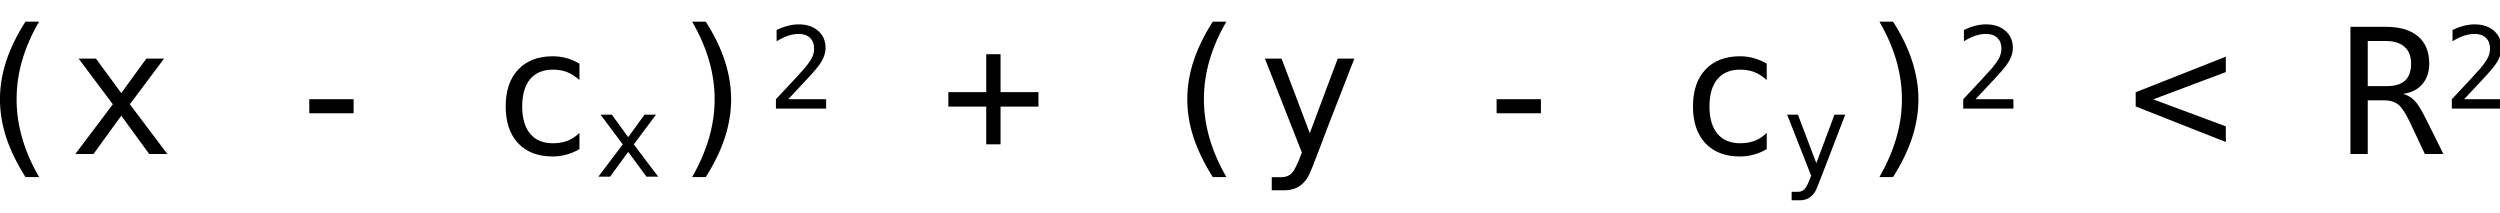
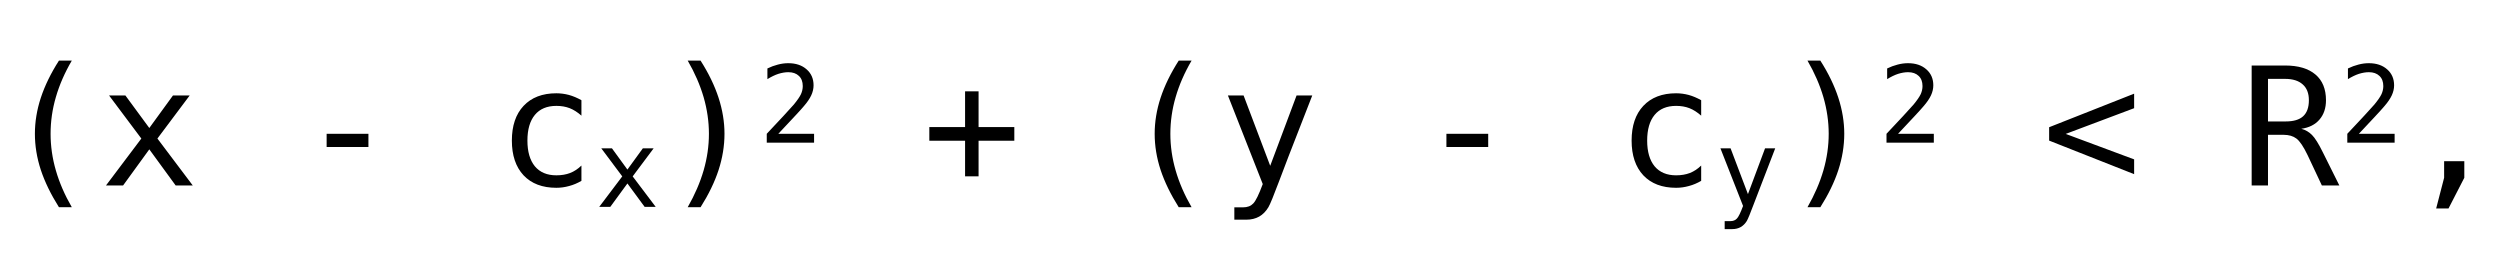
- <svg xmlns="http://www.w3.org/2000/svg" id="svg4569" height="24.353" width="286.5" version="1.1">
-   <g id="layer1" transform="translate(-163.4459,-256.8565)">
-     <text id="text4587" style="letter-spacing:0px;word-spacing:0px;" font-weight="normal" xml:space="preserve" font-size="20px" font-stretch="normal" line-height="125%" font-variant="normal" y="274.505" x="159.286" font-family="Monospace" font-style="normal" fill="#000000">
-       <tspan id="tspan4589" x="159.286" y="274.505">(x - c<tspan id="tspan4595" style="baseline-shift:sub;" font-size="65.001%">x</tspan>)<tspan id="tspan4597" style="baseline-shift:super;" font-size="65.001%">2</tspan> + (y - c<tspan id="tspan4599" style="baseline-shift:sub;" font-size="65.001%">y</tspan>)<tspan id="tspan4601" style="baseline-shift:super;" font-size="65.001%">2</tspan> &lt; R<tspan id="tspan4603" style="baseline-shift:super;" font-size="65.001%">2</tspan>
-       </tspan>
+ <svg xmlns="http://www.w3.org/2000/svg" id="svg4569" height="33.677" width="303.78" version="1.1">
+   <g id="layer1" transform="translate(-154.6305,-247.5325)">
+     <text id="text4587" style="letter-spacing:0px;word-spacing:0px;" font-family="Monospace" xml:space="preserve" font-size="20px" font-style="normal" line-height="125%" font-stretch="normal" font-variant="normal" y="270.068" x="154.716" font-weight="normal" fill="#000000">
+       <tspan id="tspan4589" y="270.068" x="154.716">(x - c<tspan id="tspan4595" style="baseline-shift:sub;" font-size="65.001%">x</tspan>)<tspan id="tspan4597" style="baseline-shift:super;" font-size="65.001%">2</tspan> + (y - c<tspan id="tspan4599" style="baseline-shift:sub;" font-size="65.001%">y</tspan>)<tspan id="tspan4601" style="baseline-shift:super;" font-size="65.001%">2</tspan> &lt; R<tspan id="tspan2999" style="baseline-shift:super;" font-size="65.001%">2</tspan>,</tspan>
    </text>
  </g>
</svg>
